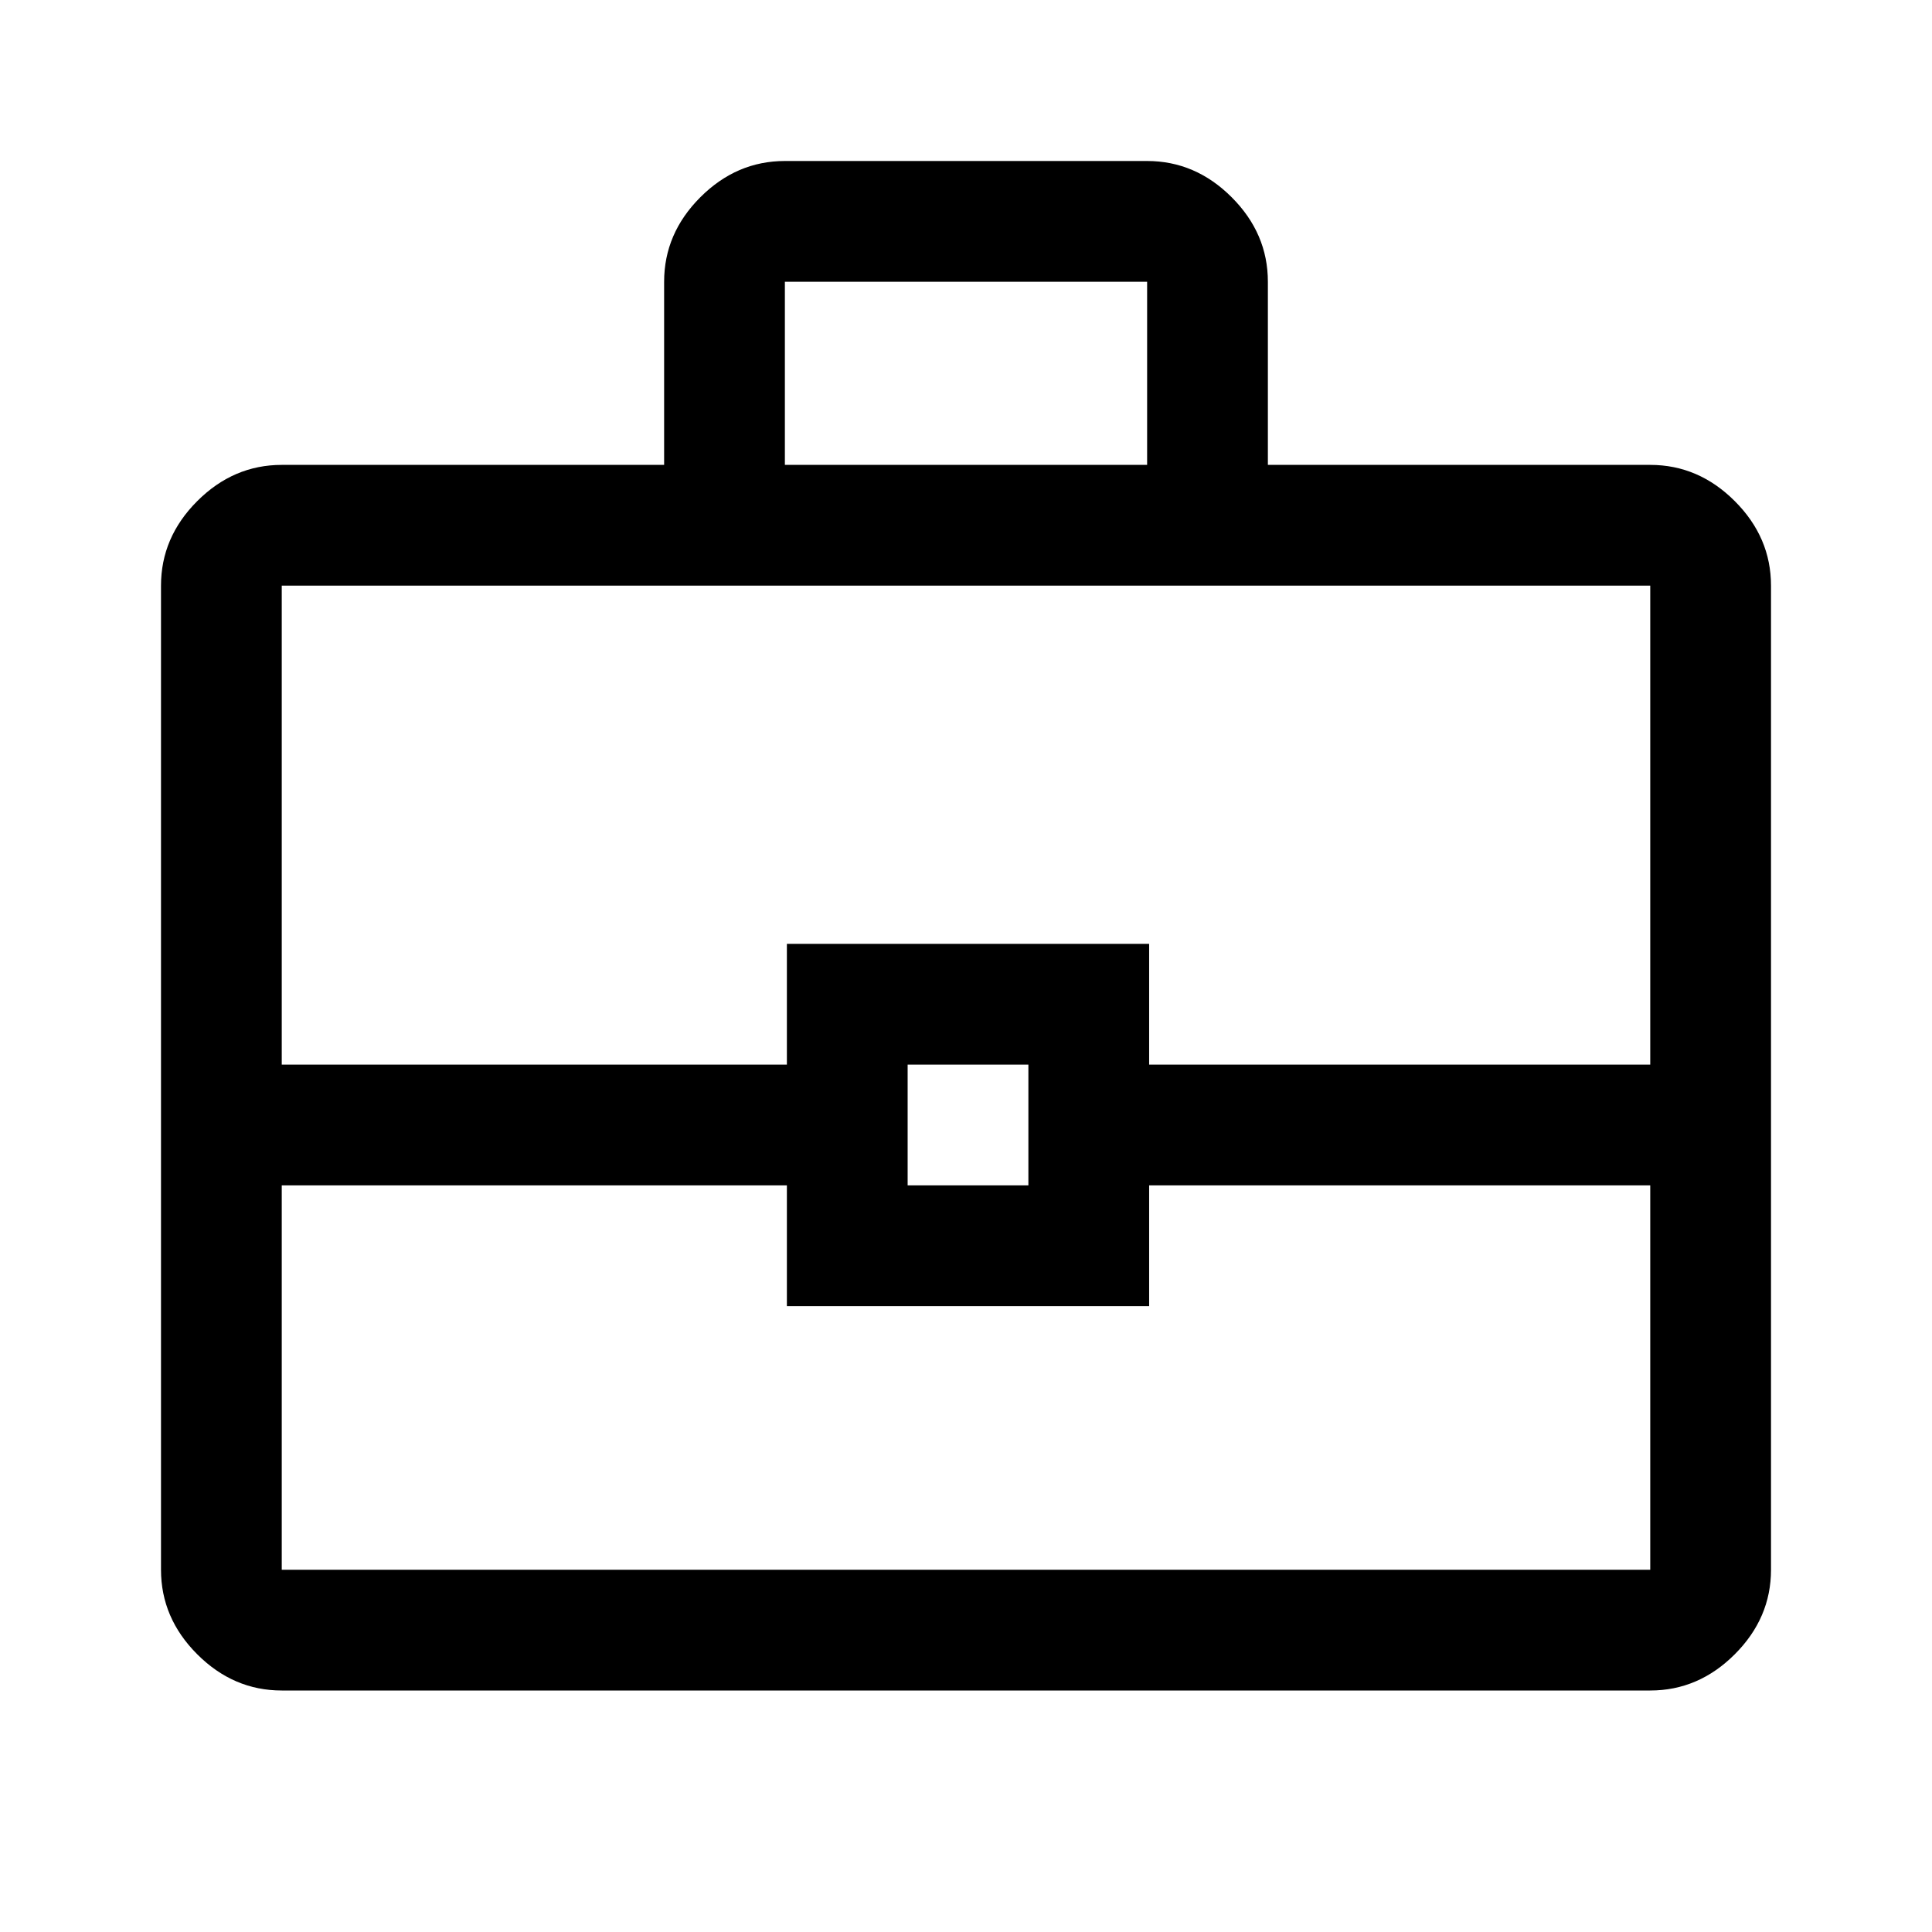
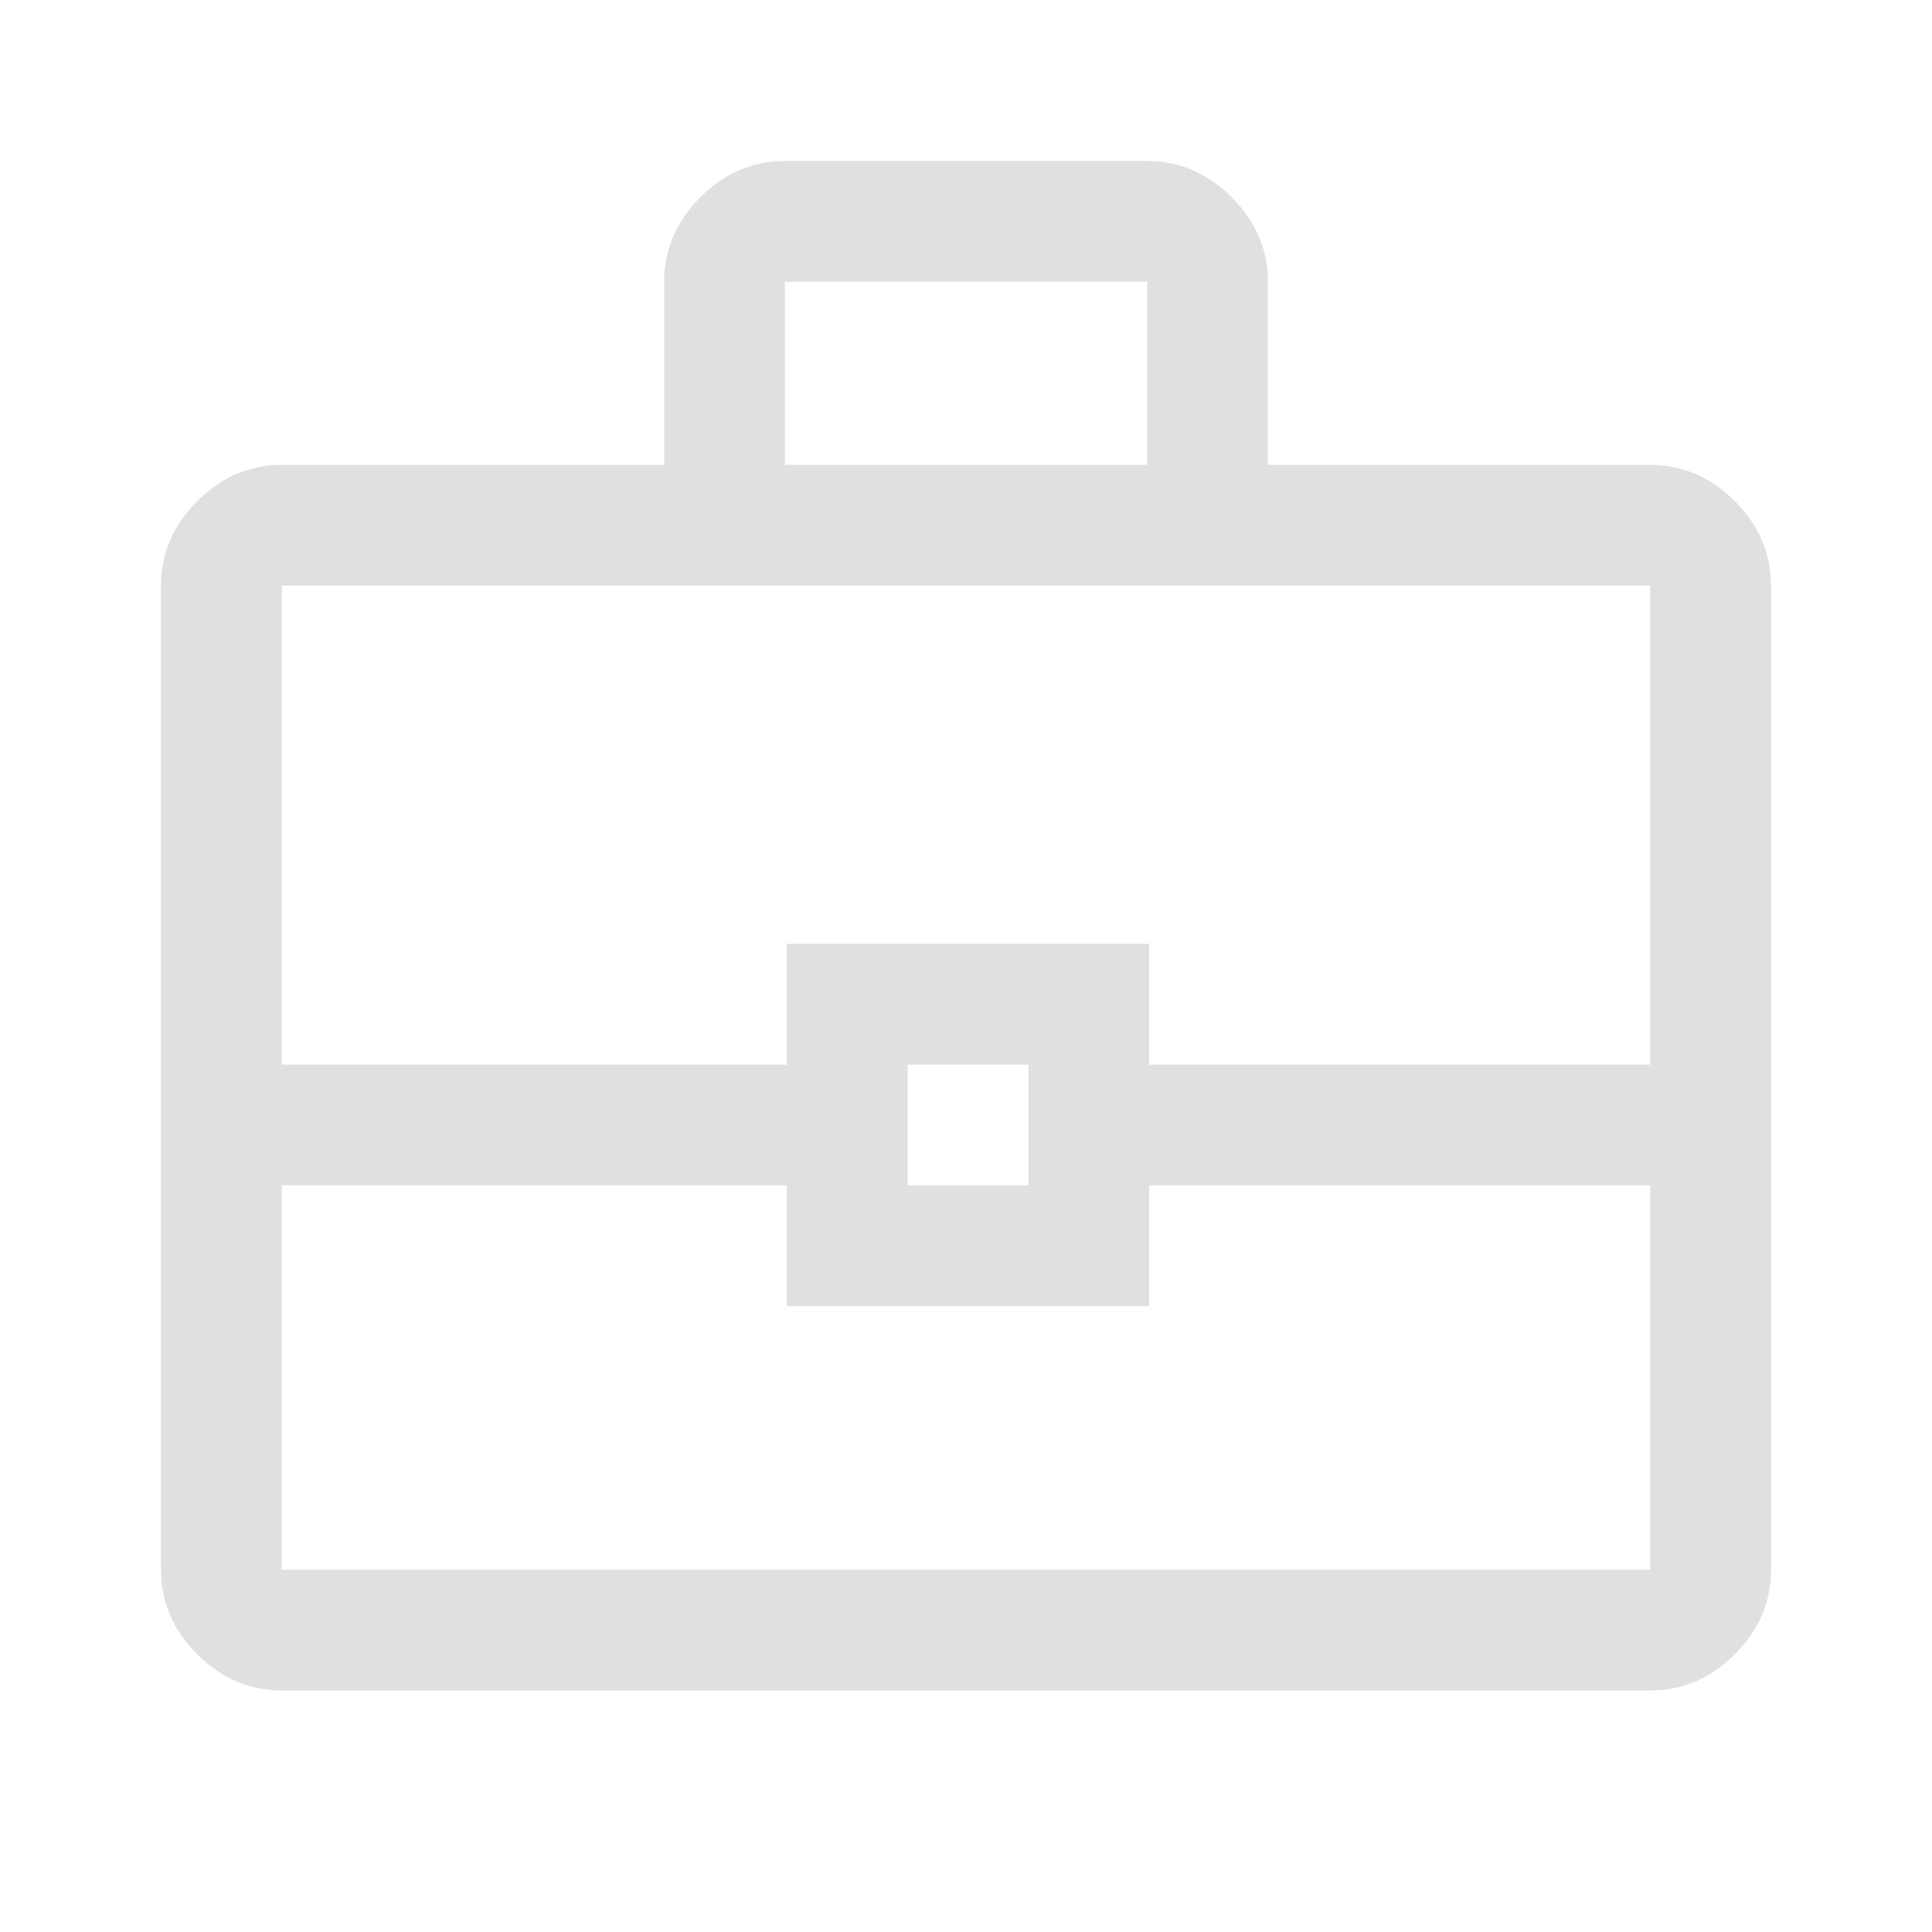
- <svg xmlns="http://www.w3.org/2000/svg" height="48" width="48">
-   <path d="M7 42q-1.2 0-2.1-.9Q4 40.2 4 39V14.55q0-1.2.9-2.1.9-.9 2.1-.9h9.5V7q0-1.2.9-2.1.9-.9 2.1-.9h9q1.2 0 2.1.9.9.9.9 2.1v4.55H41q1.2 0 2.1.9.9.9.9 2.1V39q0 1.2-.9 2.1-.9.9-2.1.9Zm12.5-30.45h9V7h-9ZM41 29.45H28.55v3h-9v-3H7V39h34Zm-18.45 0h3v-3h-3ZM7 26.45h12.55v-3h9v3H41v-11.9H7Zm17 1.5Z" />
+ <svg xmlns="http://www.w3.org/2000/svg" width="48" height="48" viewBox="0 0 48 48" fill="none">
+   <path d="M7 42C6.2 42 5.5 41.7 4.9 41.1C4.3 40.5 4 39.8 4 39V14.55C4 13.75 4.3 13.05 4.9 12.45C5.5 11.85 6.2 11.55 7 11.55H16.5V7C16.5 6.2 16.8 5.5 17.4 4.9C18 4.3 18.7 4 19.5 4H28.5C29.3 4 30 4.3 30.6 4.9C31.2 5.5 31.5 6.2 31.5 7V11.55H41C41.8 11.55 42.5 11.85 43.1 12.45C43.7 13.05 44 13.75 44 14.55V39C44 39.8 43.7 40.5 43.1 41.1C42.5 41.7 41.8 42 41 42H7ZM19.5 11.55H28.5V7H19.5V11.55ZM41 29.45H28.55V32.45H19.55V29.45H7V39H41V29.45ZM22.55 29.45H25.55V26.45H22.55V29.45ZM7 26.45H19.55V23.45H28.55V26.45H41V14.55H7V26.45Z" fill="#E0E0E0" />
</svg>
